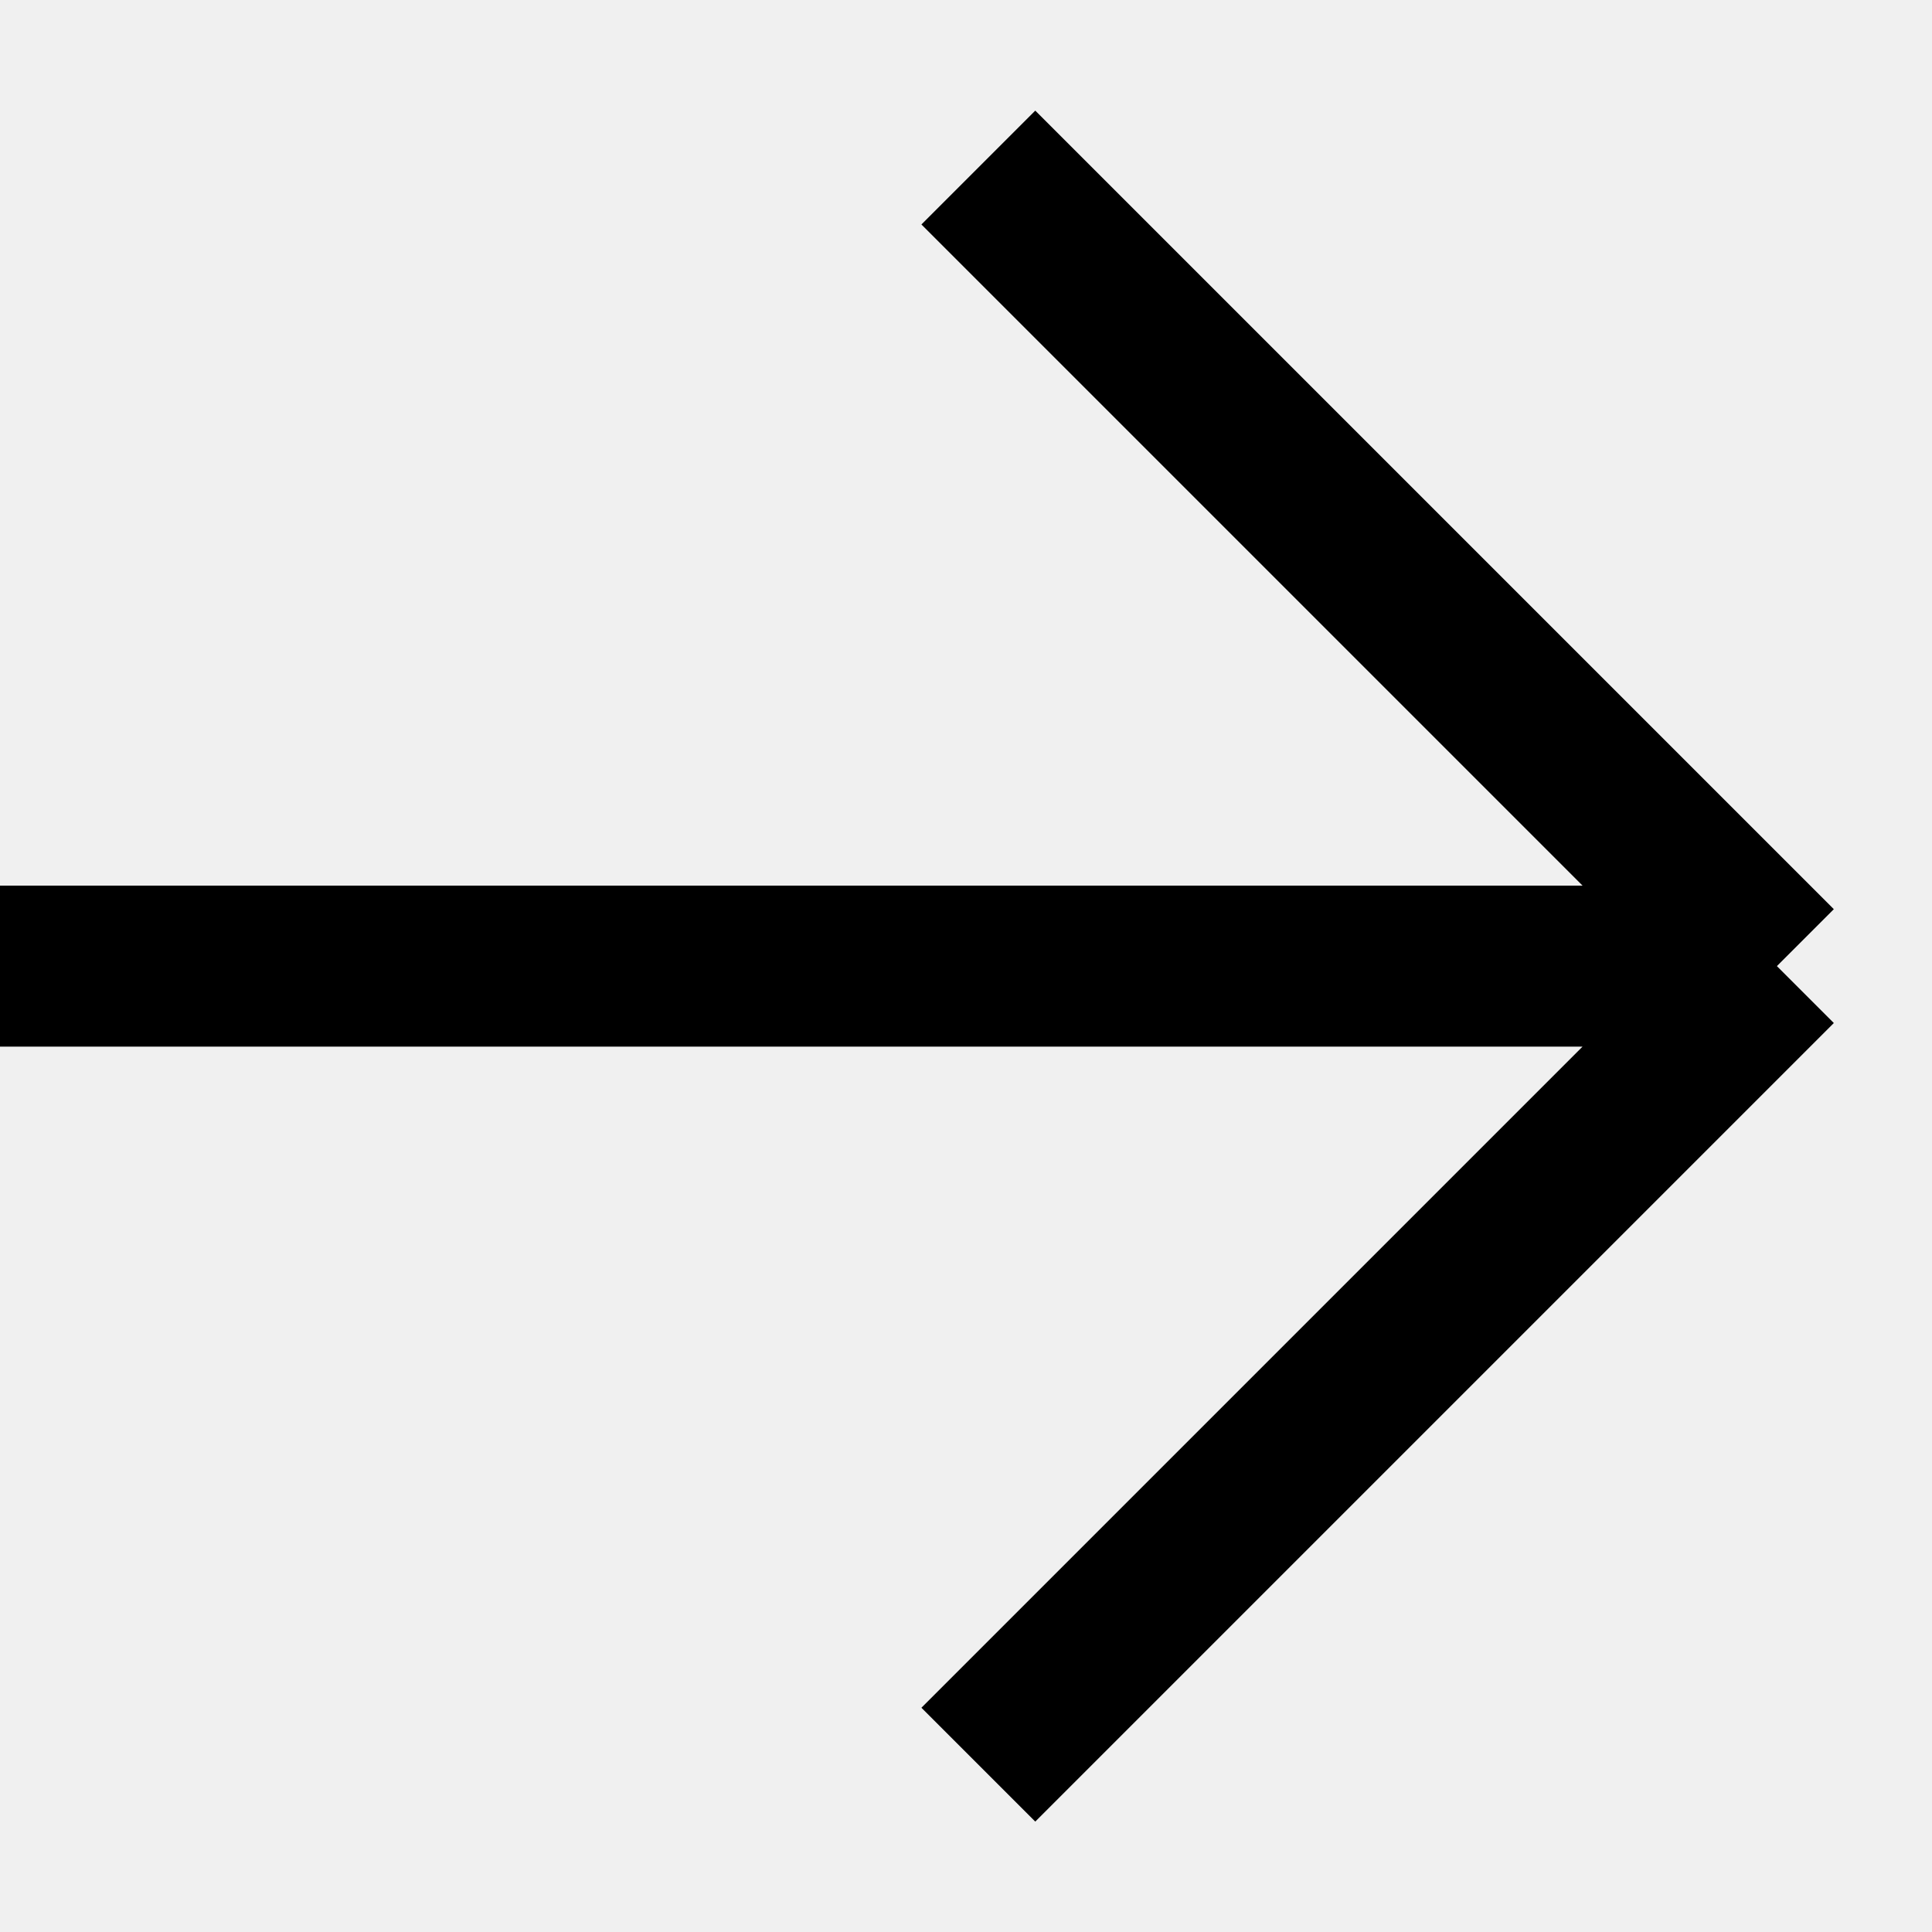
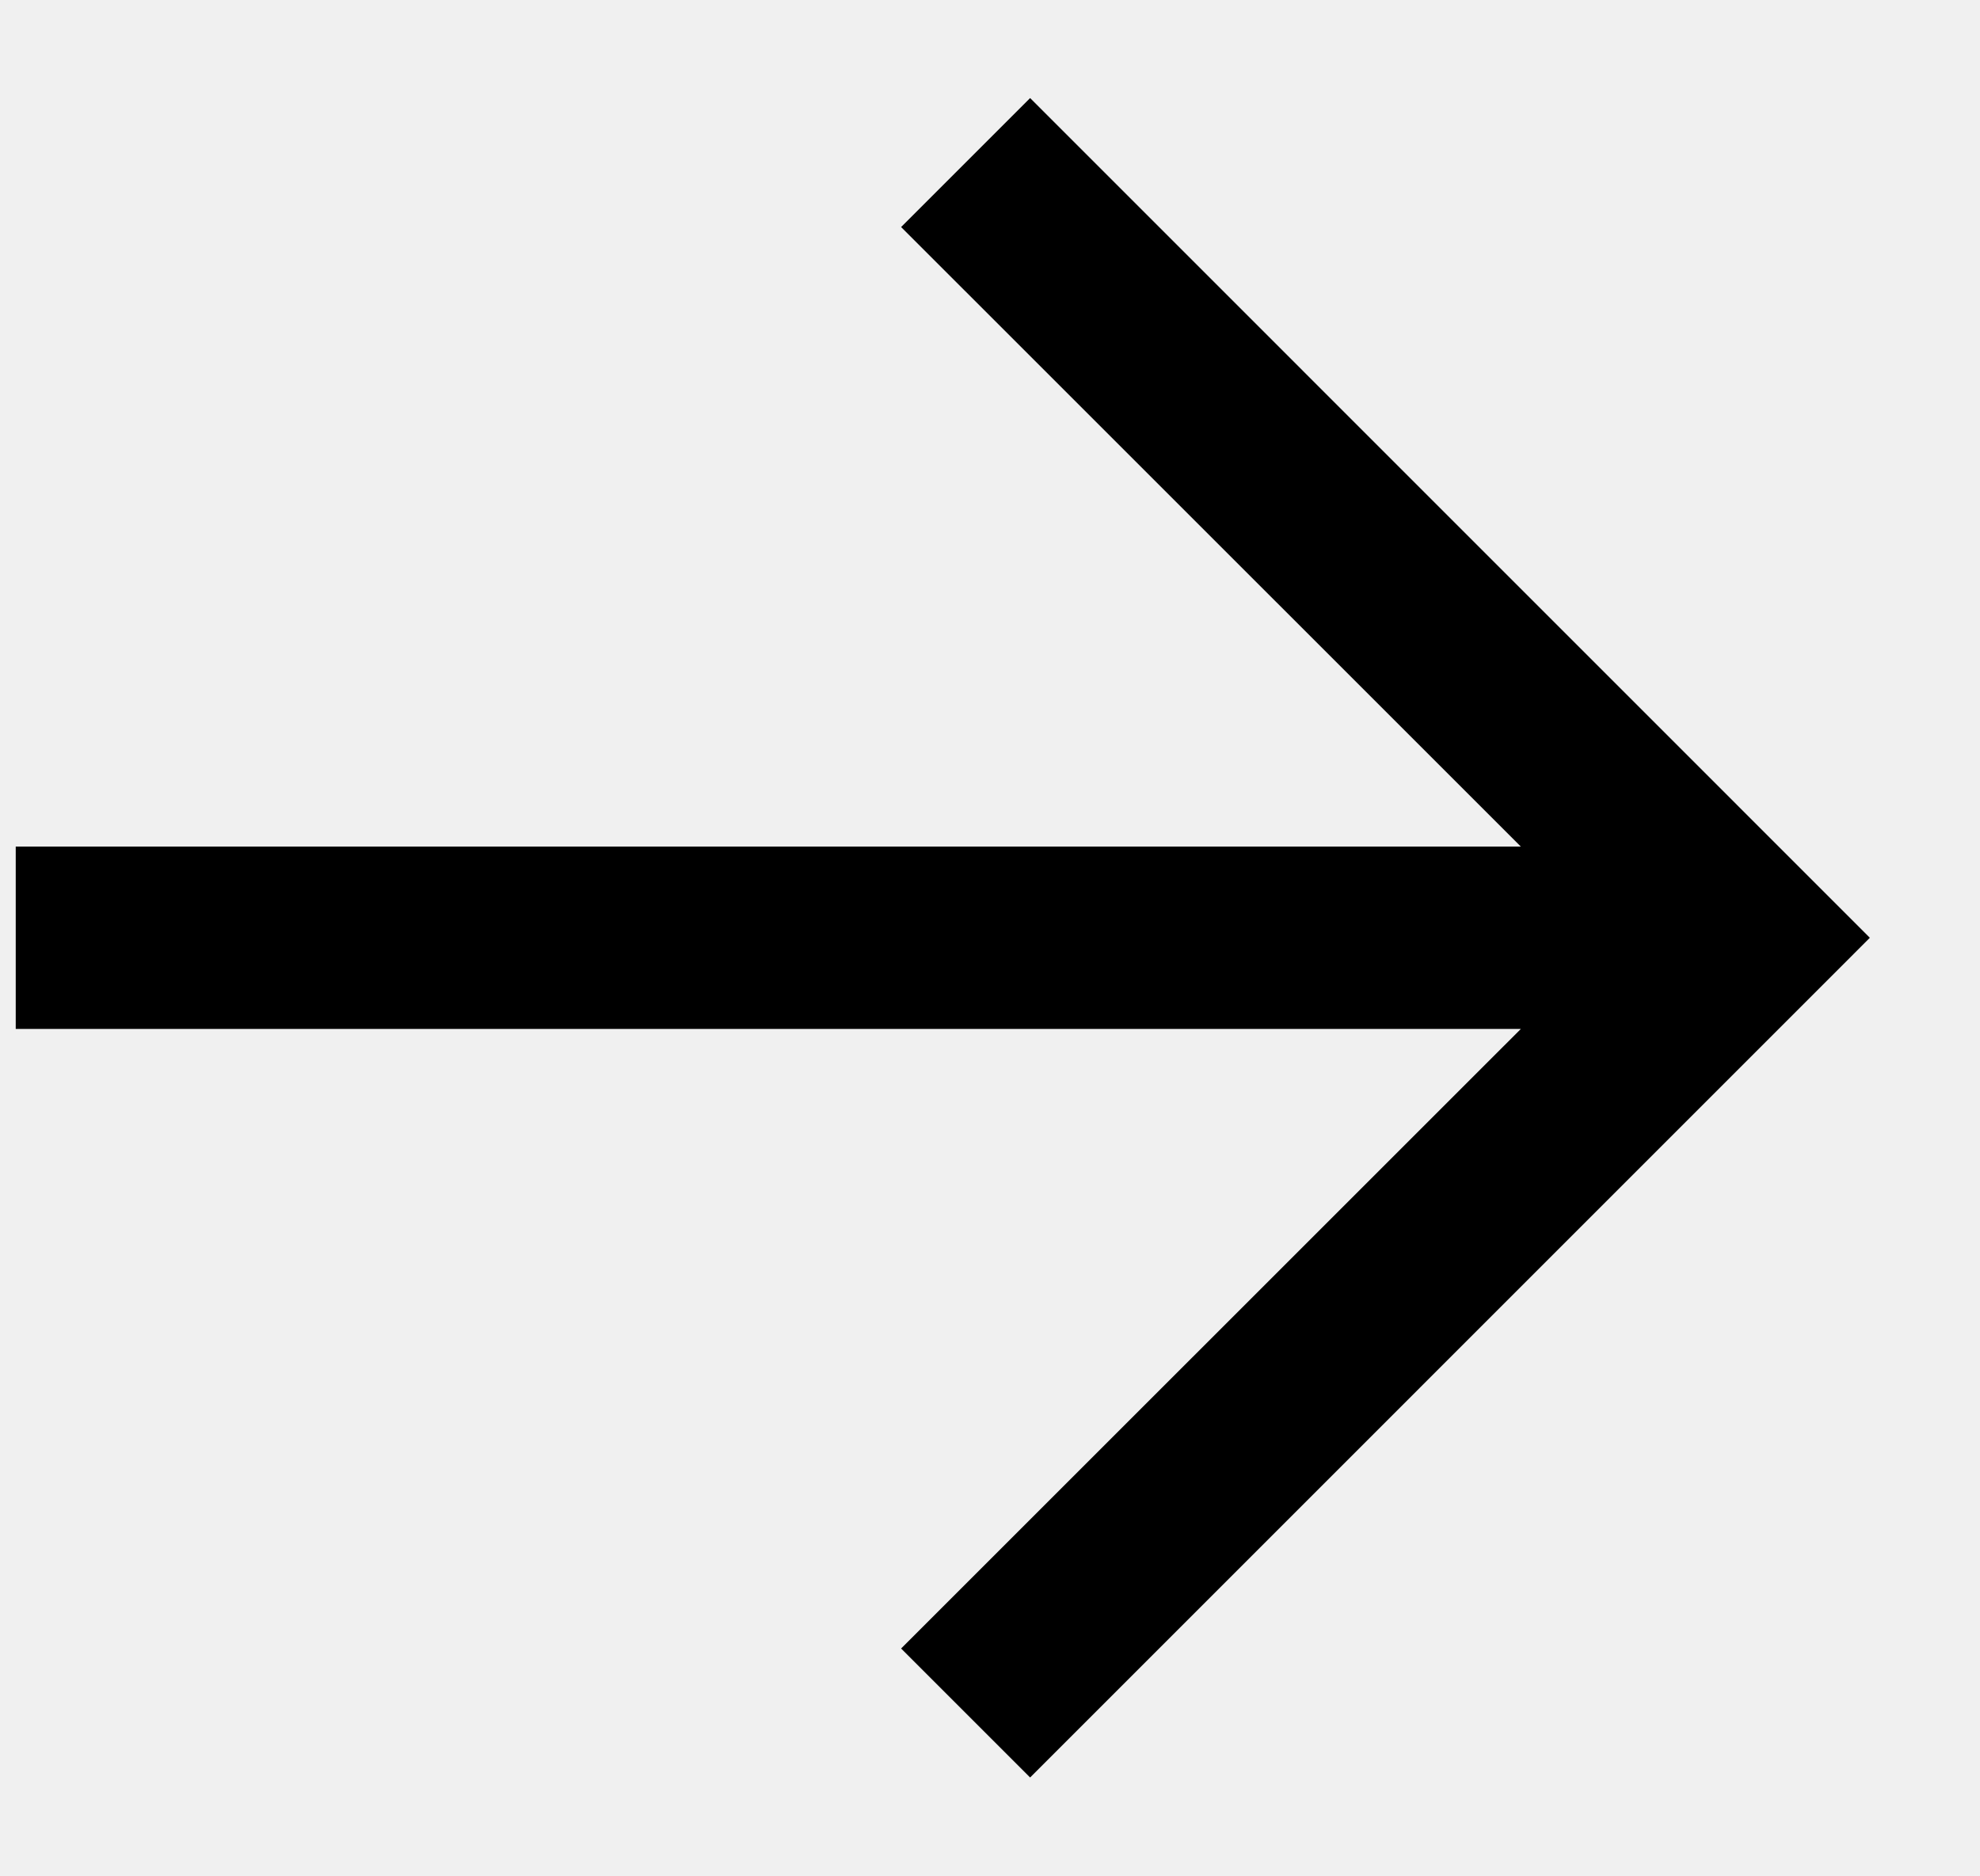
- <svg xmlns="http://www.w3.org/2000/svg" width="18" height="18" viewBox="0 0 18 18" fill="none">
-   <path d="M0 9.001H16.555M16.555 9.001L9.115 16.441M16.555 9.001L9.115 1.561" stroke="black" stroke-width="1.5" />
+ <svg xmlns="http://www.w3.org/2000/svg" width="19" height="18" viewBox="0 0 19 18" fill="none">
+   <g clip-path="url(#clip0_417_4677)">
+     <path fill-rule="evenodd" clip-rule="evenodd" d="M9.885 0.941L17.943 9L9.885 17.059L8.647 15.821L14.594 9.875H0.151V8.125H14.594L8.647 2.179L9.885 0.941Z" fill="black" />
+   </g>
+   <defs>
+     <clipPath id="clip0_417_4677">
+       <rect width="18" height="18" fill="white" transform="translate(0.151367)" />
+     </clipPath>
+   </defs>
</svg>
